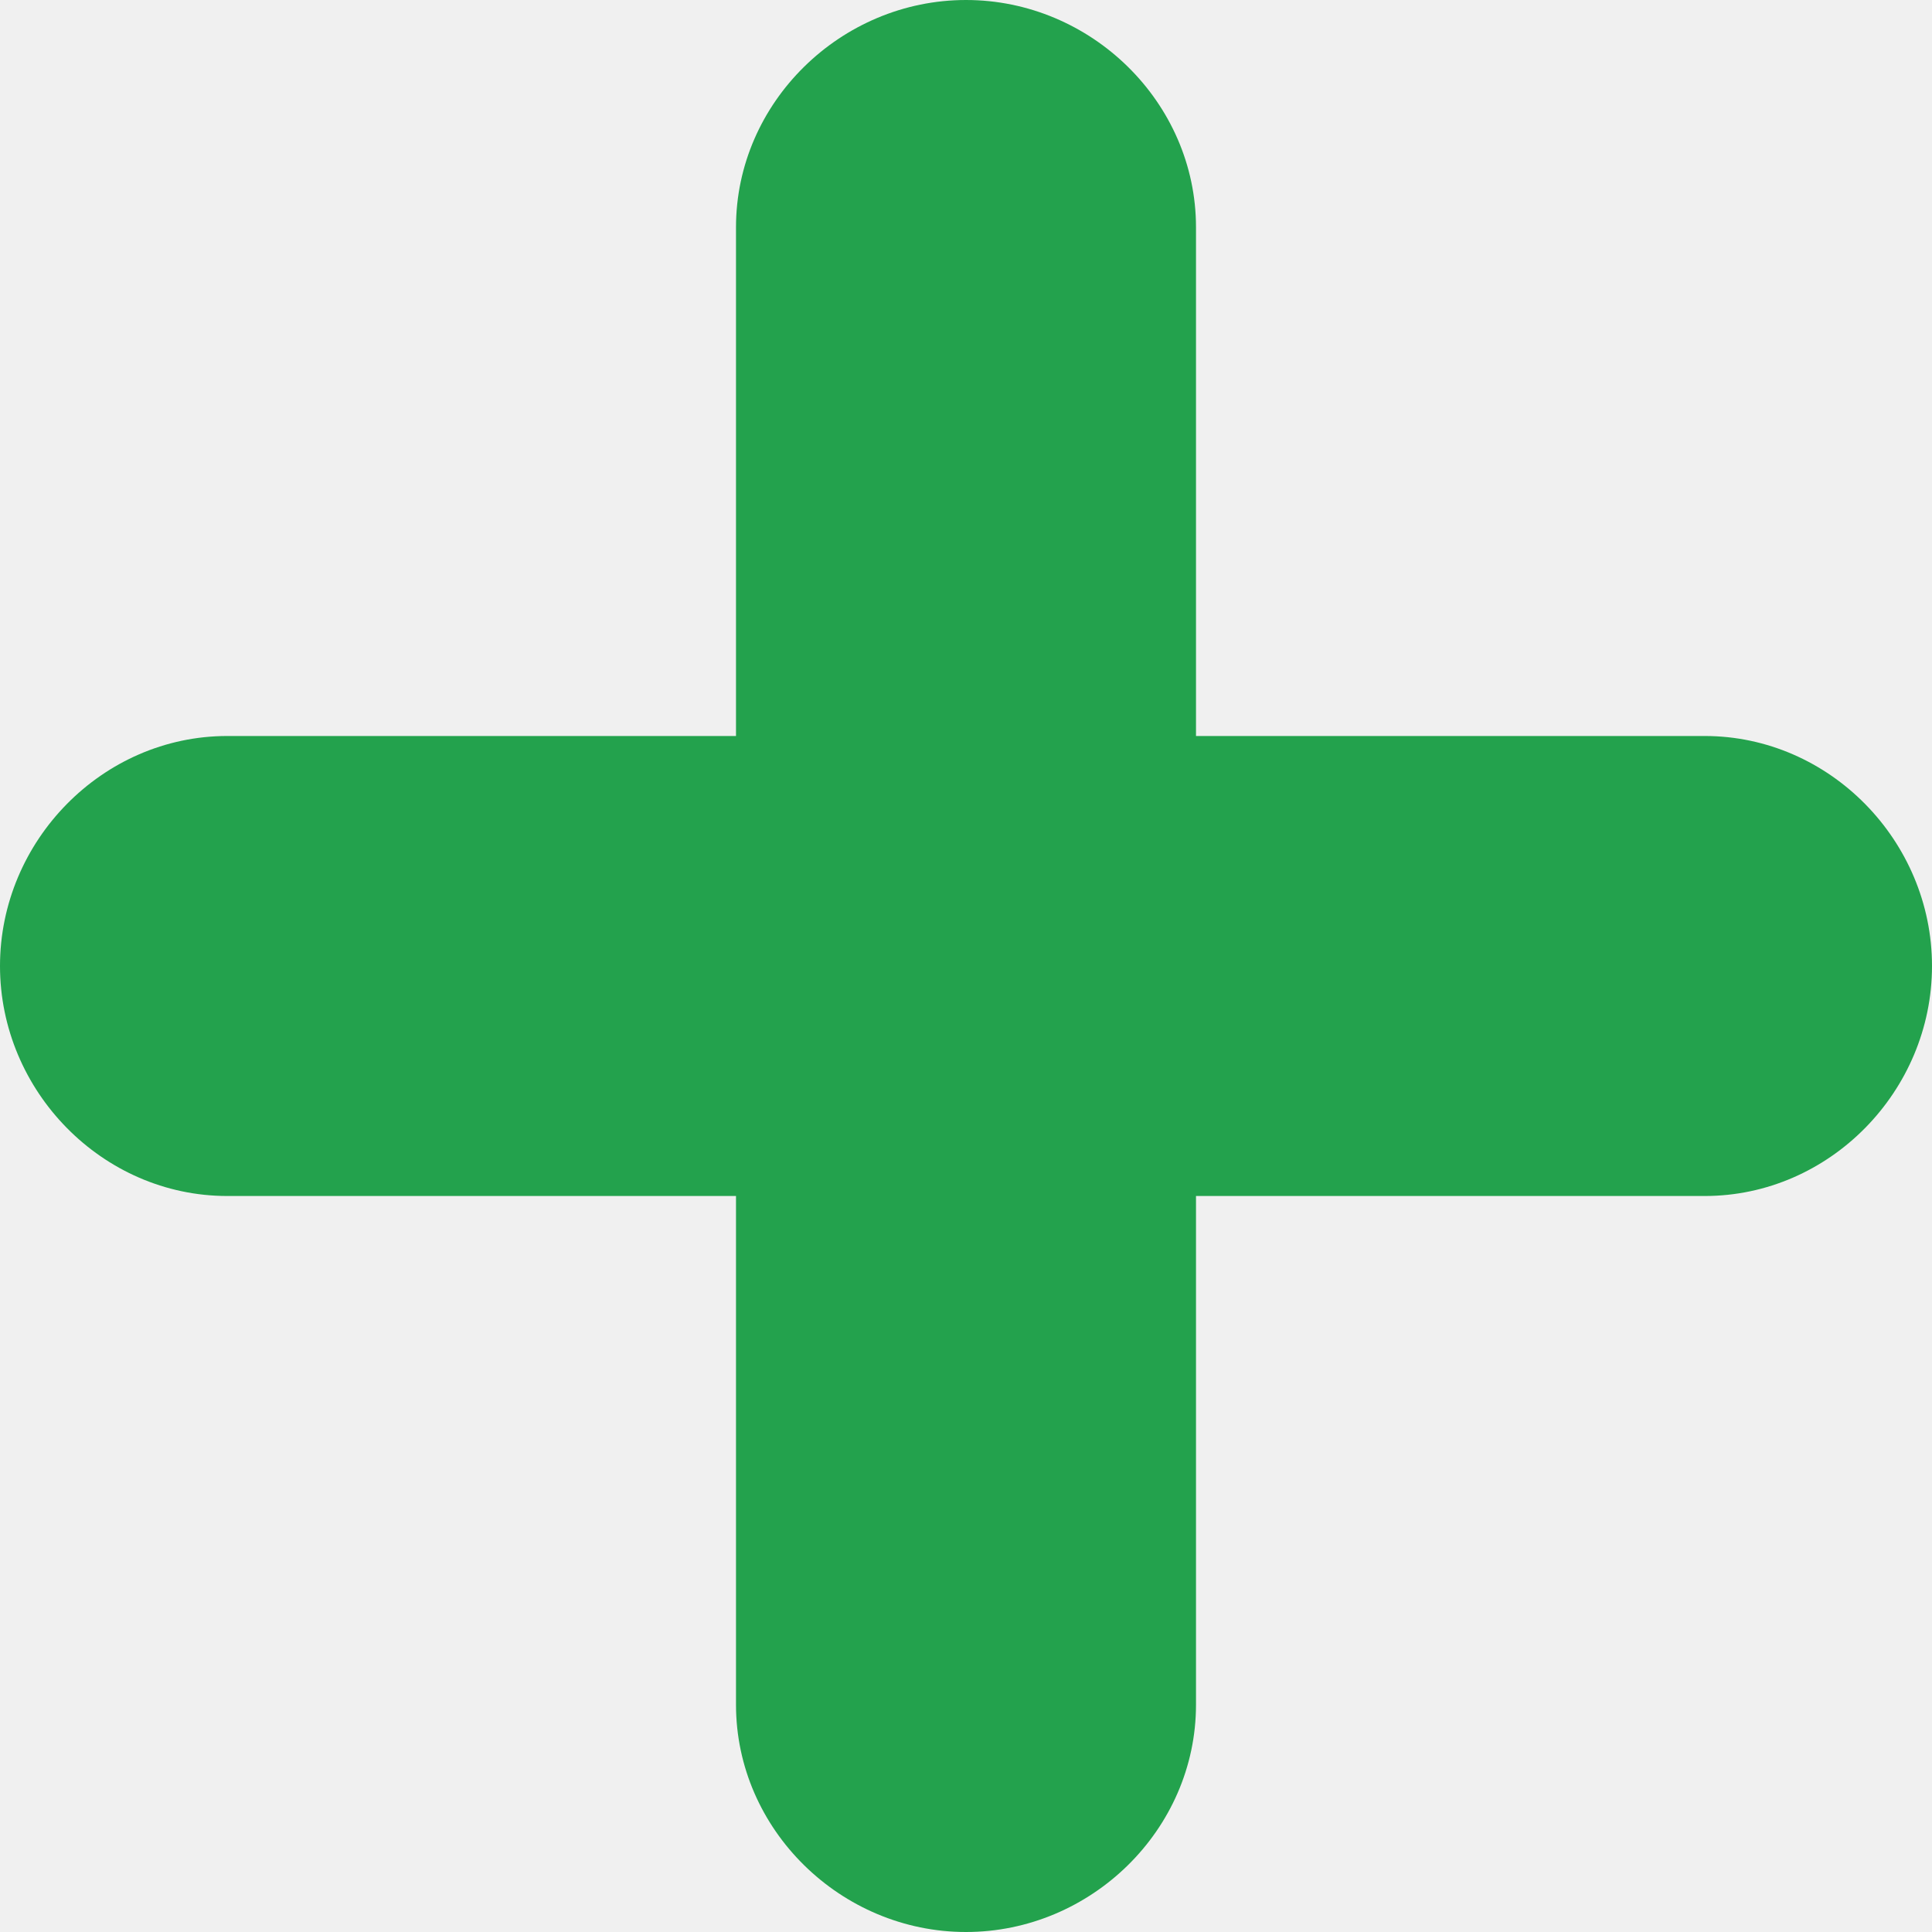
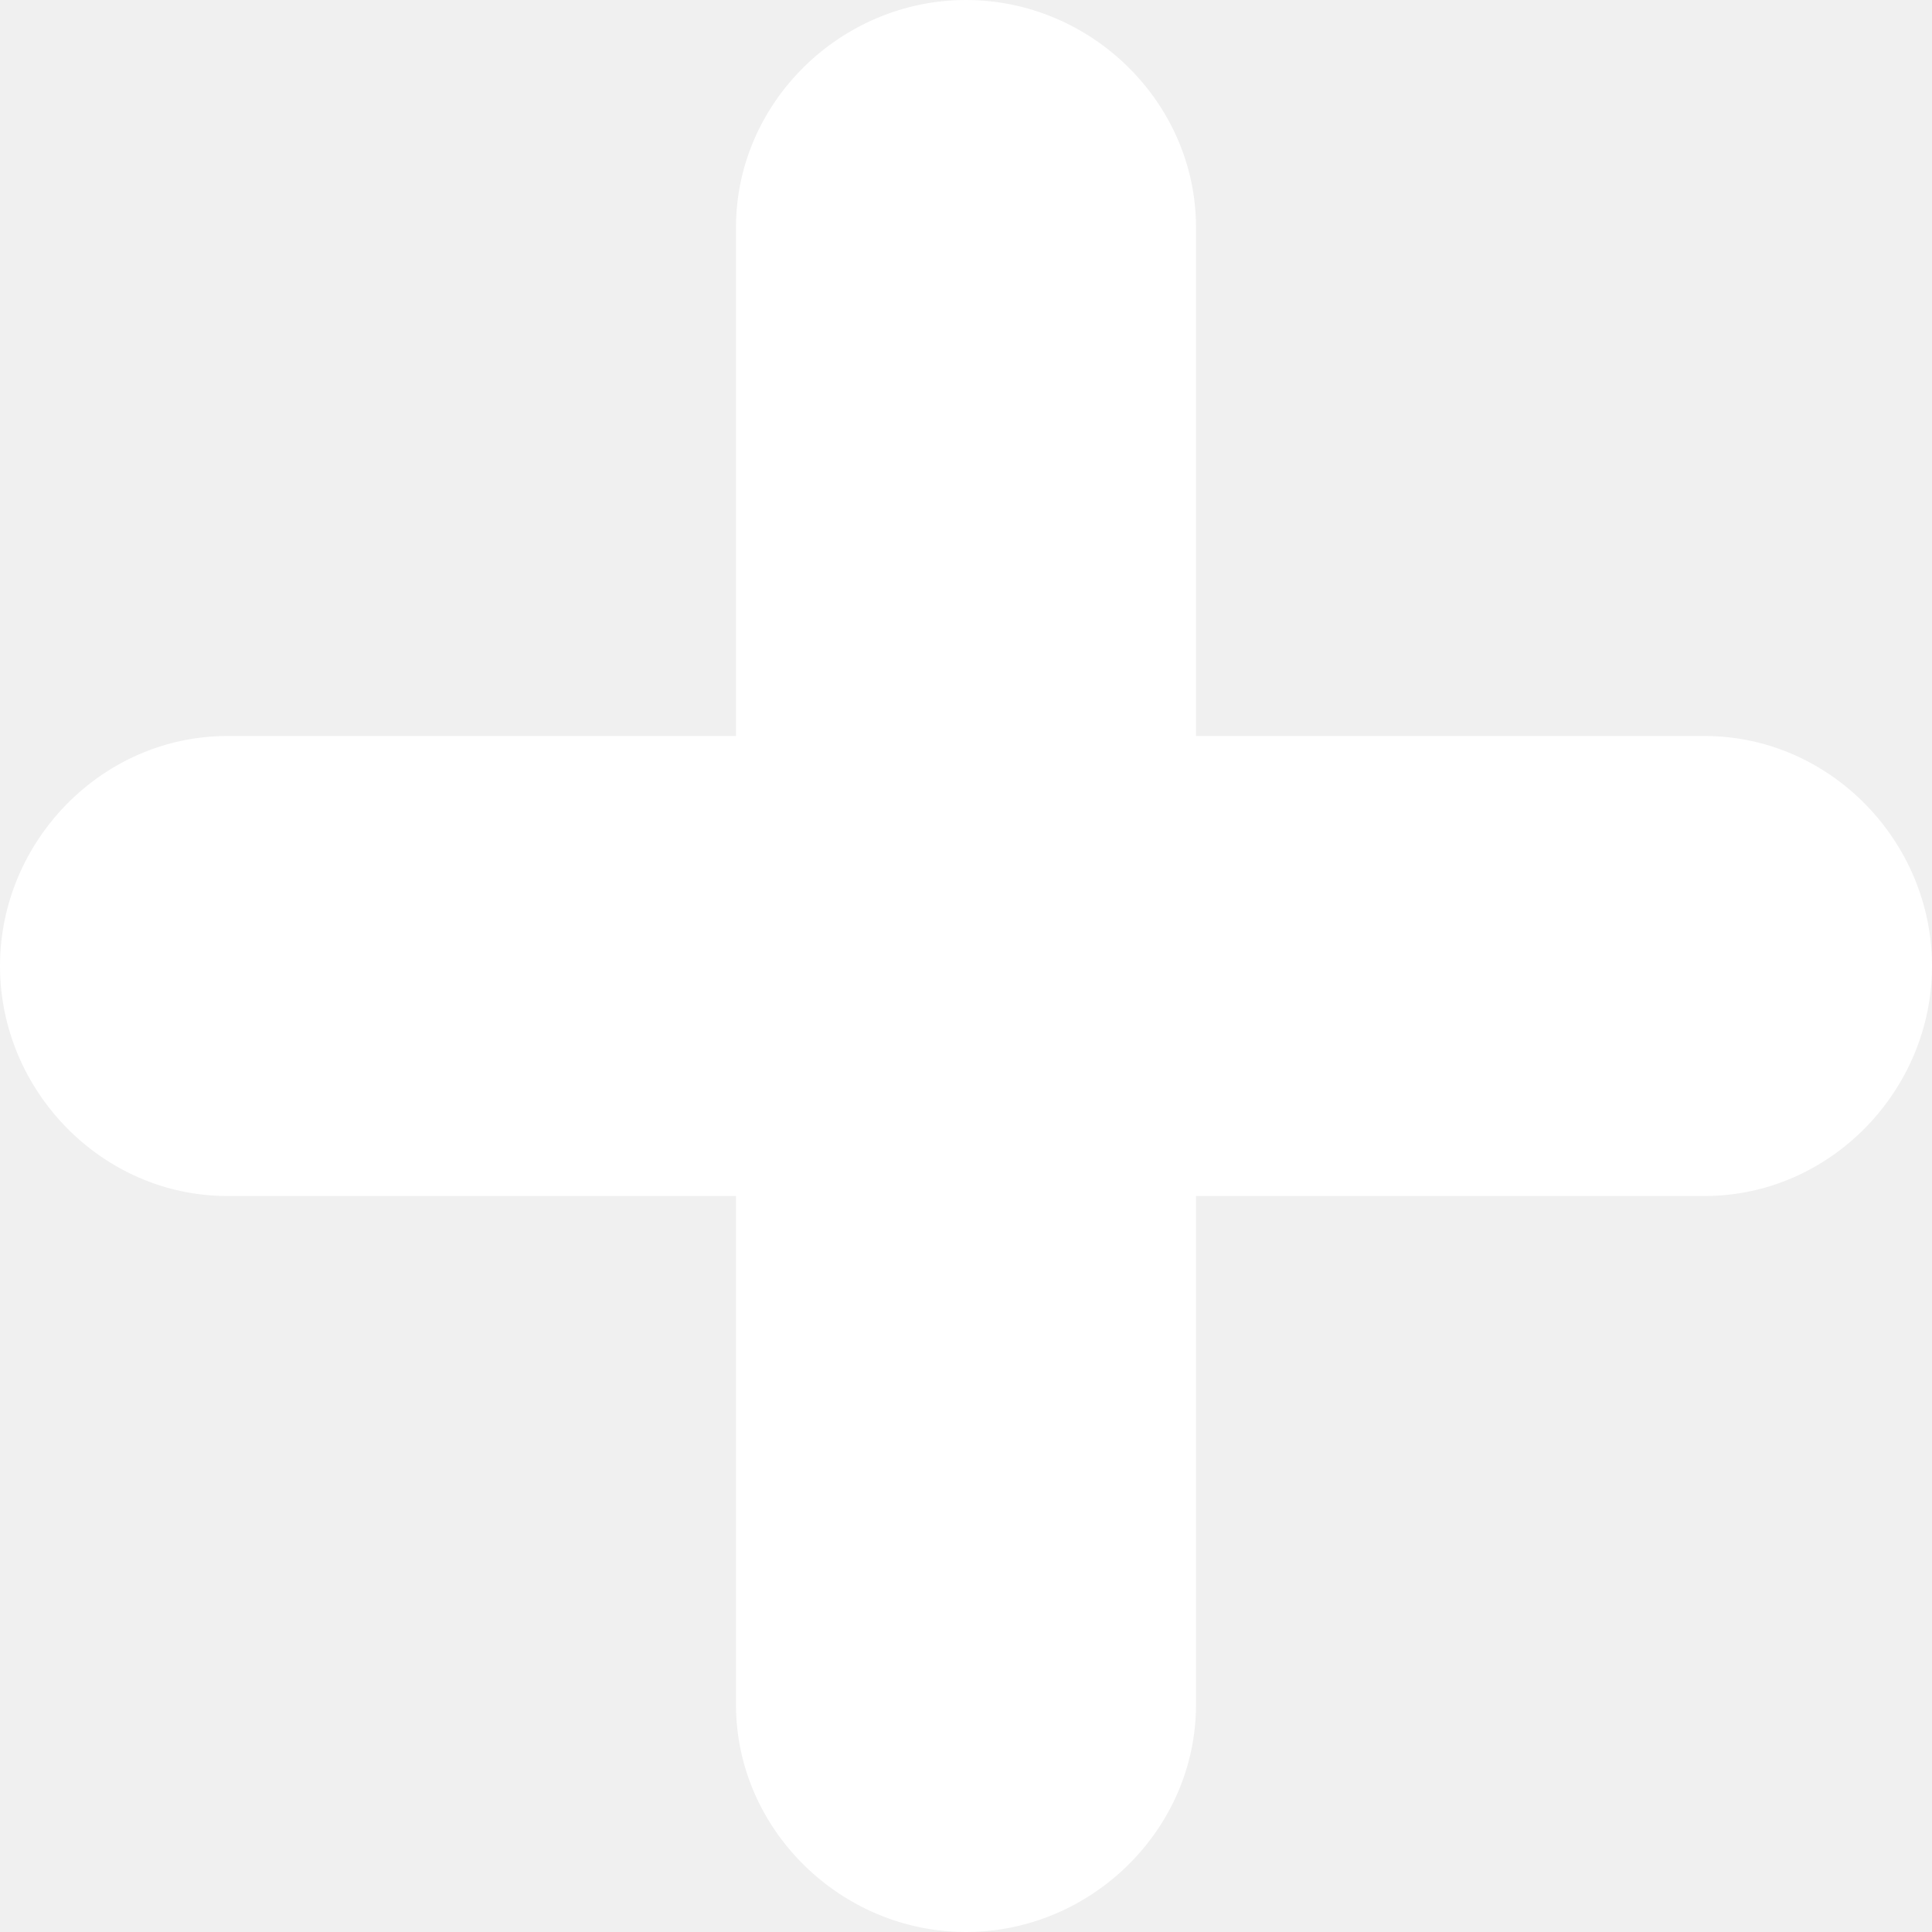
<svg xmlns="http://www.w3.org/2000/svg" version="1.1" id="Capa_1" x="0px" y="0px" viewBox="0 0 42 42" style="enable-background:new 0 0 42 42;" xml:space="preserve">
-   <path style="fill:#23A24D;" d="M37.059,16H26V4.941C26,2.224,23.718,0,21,0s-5,2.224-5,4.941V16H4.941C2.224,16,0,18.282,0,21  s2.224,5,4.941,5H16v11.059C16,39.776,18.282,42,21,42s5-2.224,5-4.941V26h11.059C39.776,26,42,23.718,42,21S39.776,16,37.059,16z" />
+   <path style="fill:#fff;" d="M37.059,16H26V4.941C26,2.224,23.718,0,21,0s-5,2.224-5,4.941V16H4.941C2.224,16,0,18.282,0,21  s2.224,5,4.941,5H16v11.059C16,39.776,18.282,42,21,42s5-2.224,5-4.941V26h11.059C39.776,26,42,23.718,42,21S39.776,16,37.059,16z" />
  <g>
</g>
  <g>
</g>
  <g>
</g>
  <g>
</g>
  <g>
</g>
  <g>
</g>
  <g>
</g>
  <g>
</g>
  <g>
</g>
  <g>
</g>
  <g>
</g>
  <g>
</g>
  <g>
</g>
  <g>
</g>
  <g>
</g>
</svg>
